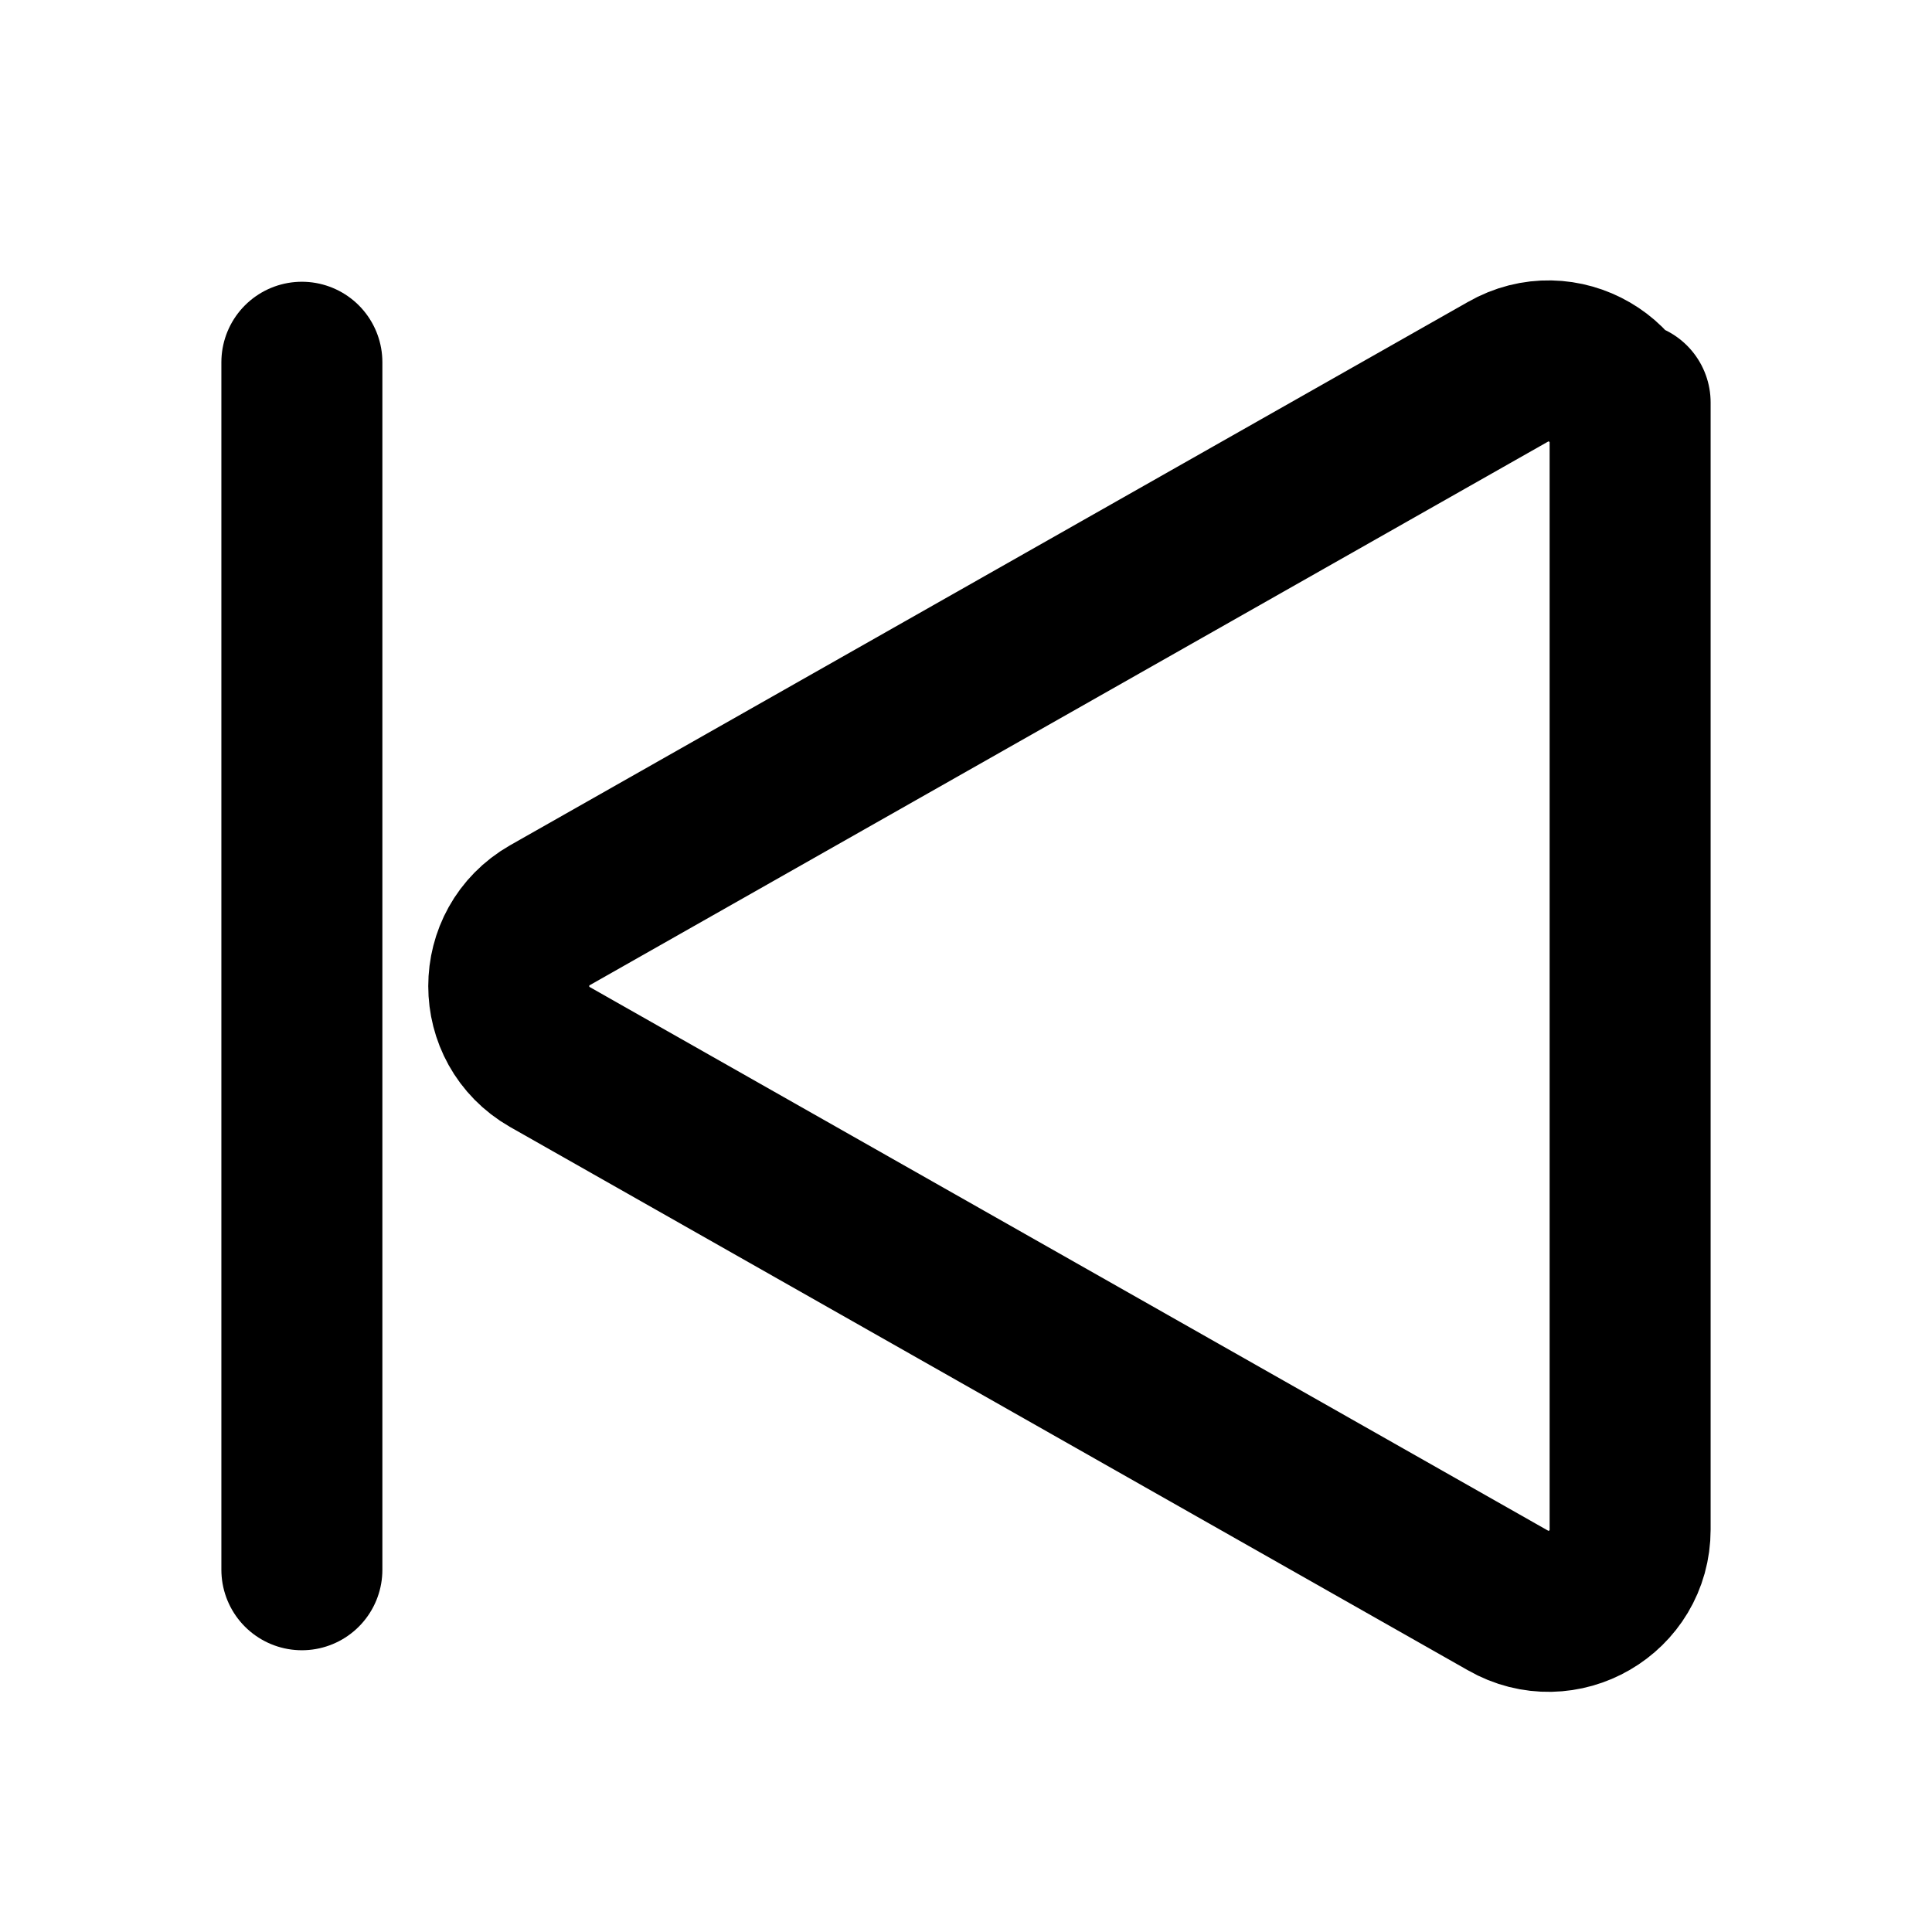
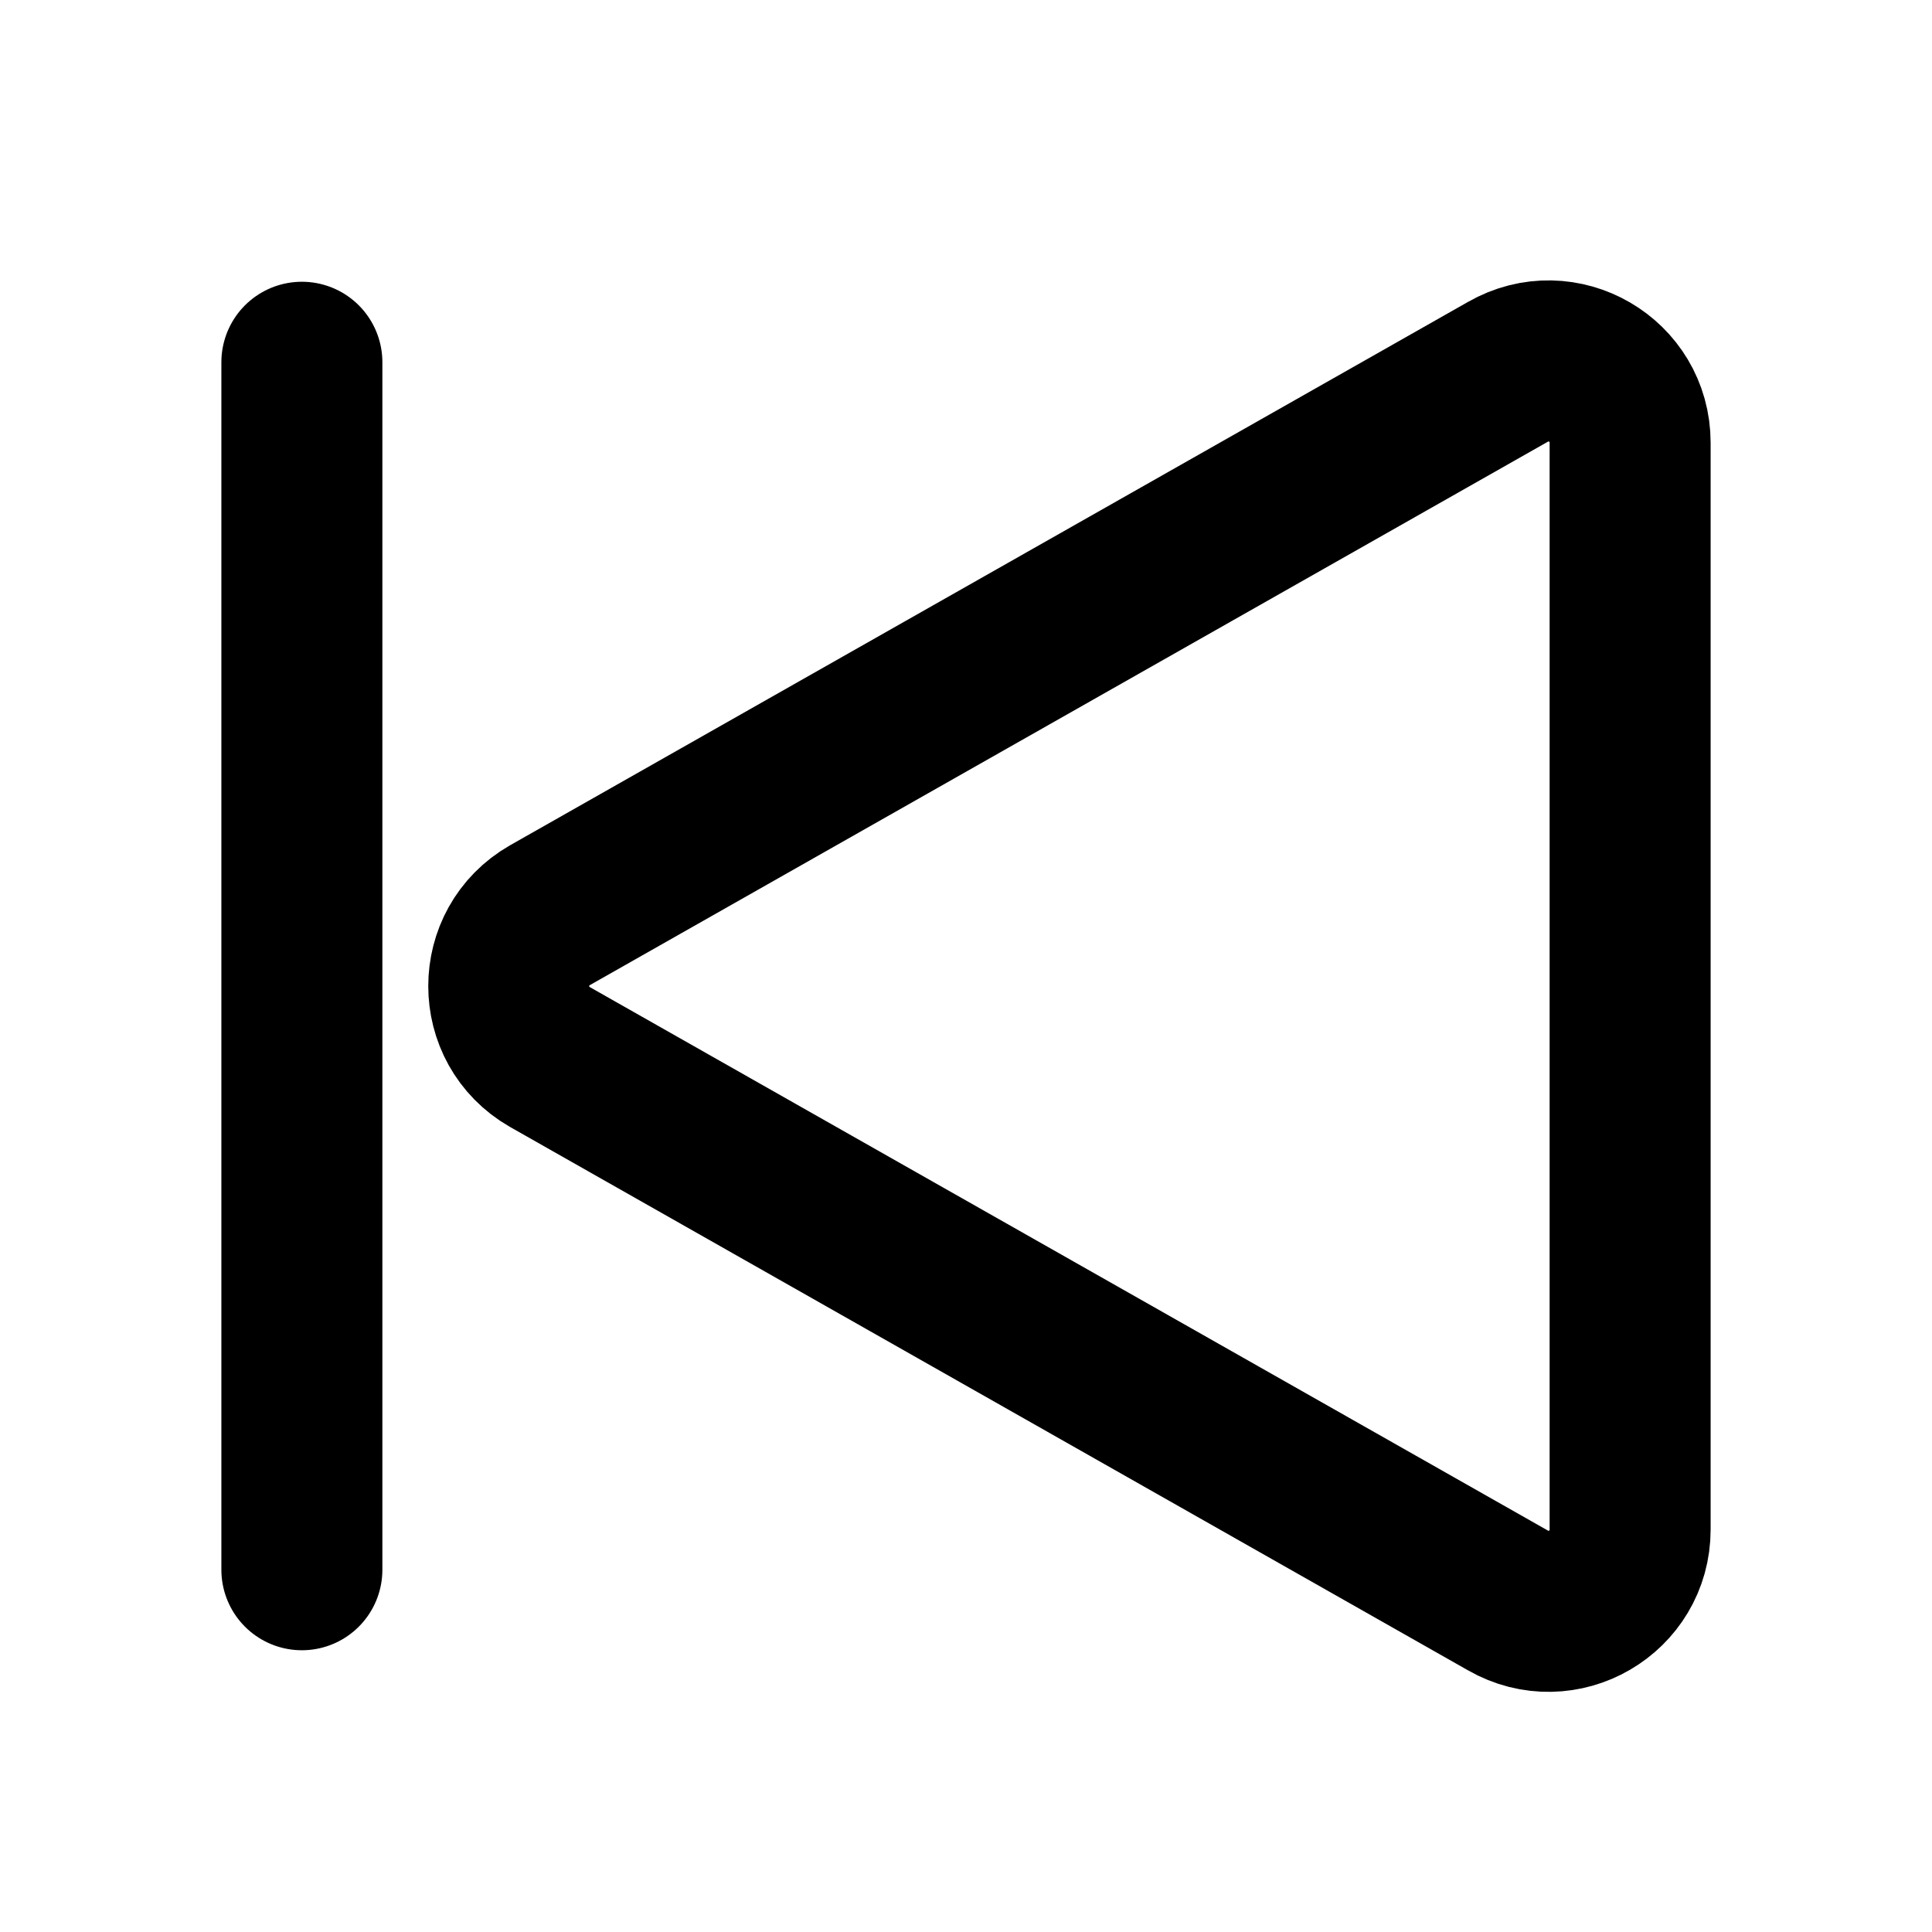
<svg xmlns="http://www.w3.org/2000/svg" width="24" height="24" viewBox="0 0 24 24" fill="none">
-   <path d="M20.25 5V19C20.25 19.78 19.41 20.27 18.73 19.88L6.83 13.13C6.15 12.74 6.15 11.76 6.83 11.37L18.73 4.62C19.41 4.23 20.25 4.72 20.25 5.5Z" stroke="currentColor" stroke-width="2.0" stroke-linejoin="round" />
-   <path d="M3.75 4.5V19.5" stroke="currentColor" stroke-width="2.0" stroke-linecap="round" />
+   <path d="M20.25 5.5V19C20.25 19.78 19.41 20.27 18.73 19.88L6.83 13.13C6.15 12.74 6.15 11.76 6.83 11.37L18.73 4.62C19.41 4.23 20.25 4.72 20.25 5.5Z" stroke="black" stroke-width="2" stroke-linejoin="round" />
+   <path d="M3.75 4.5V19.5" stroke="black" stroke-width="2" stroke-linecap="round" />
</svg>
